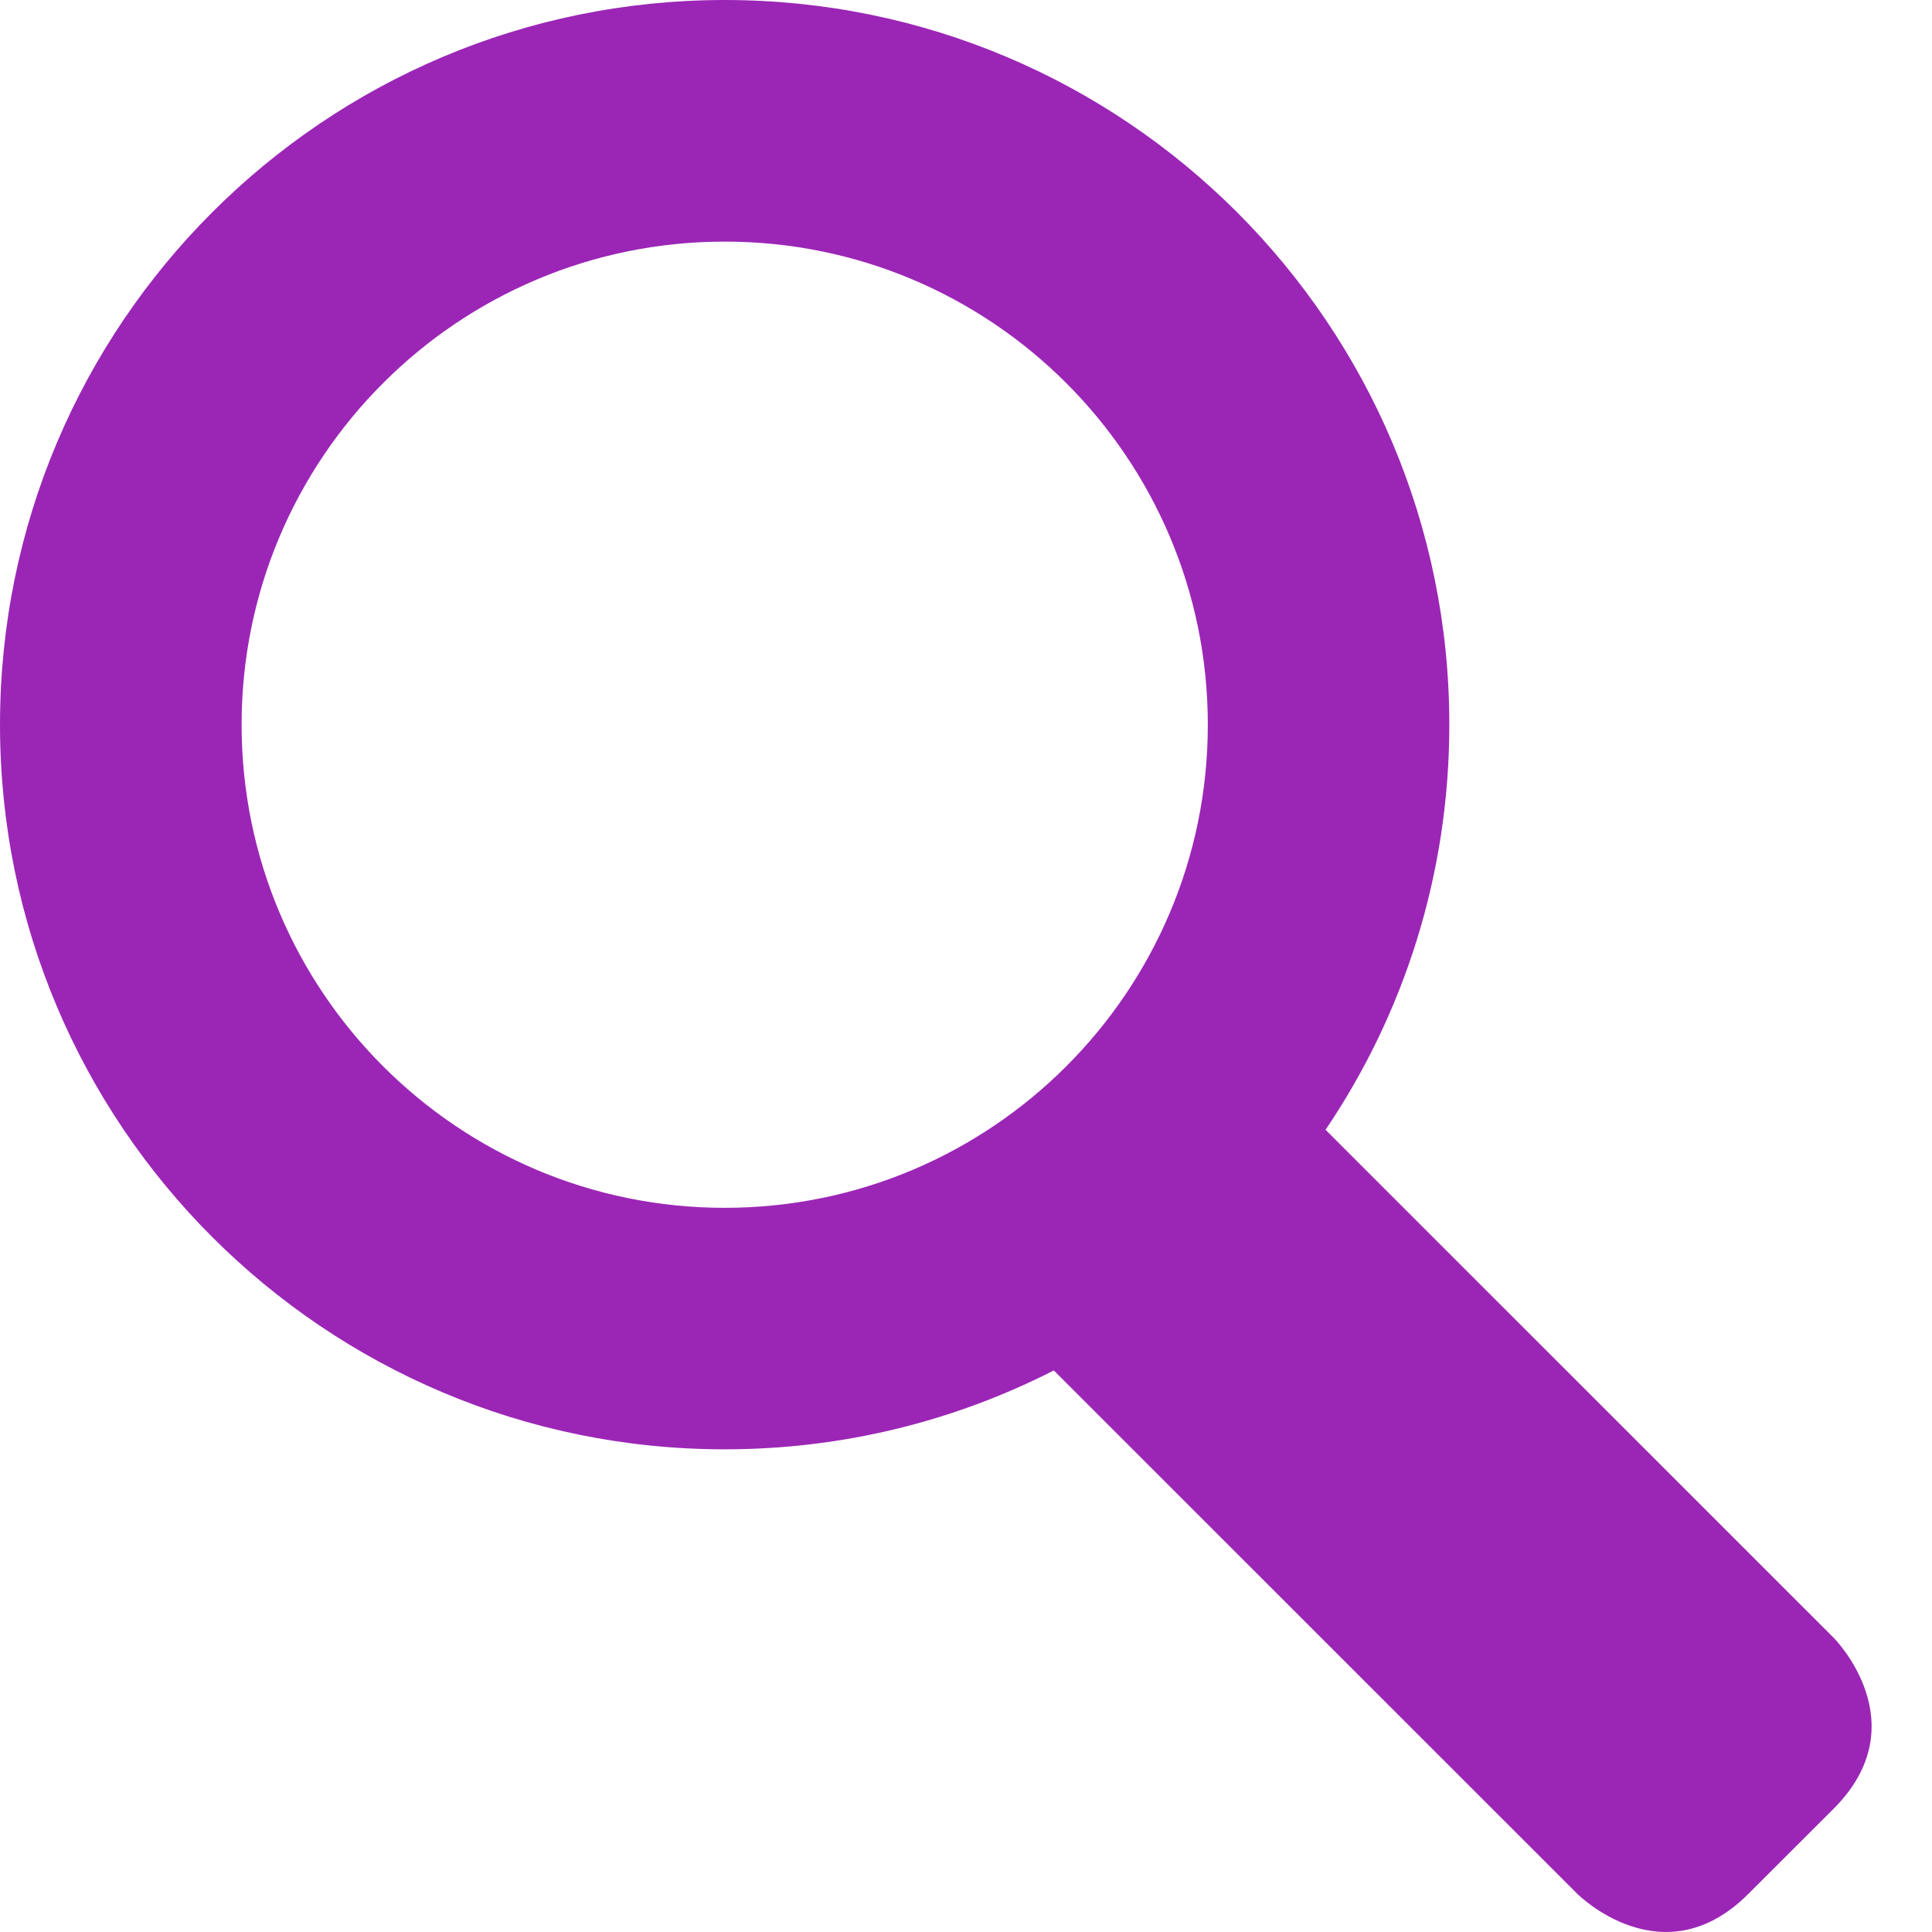
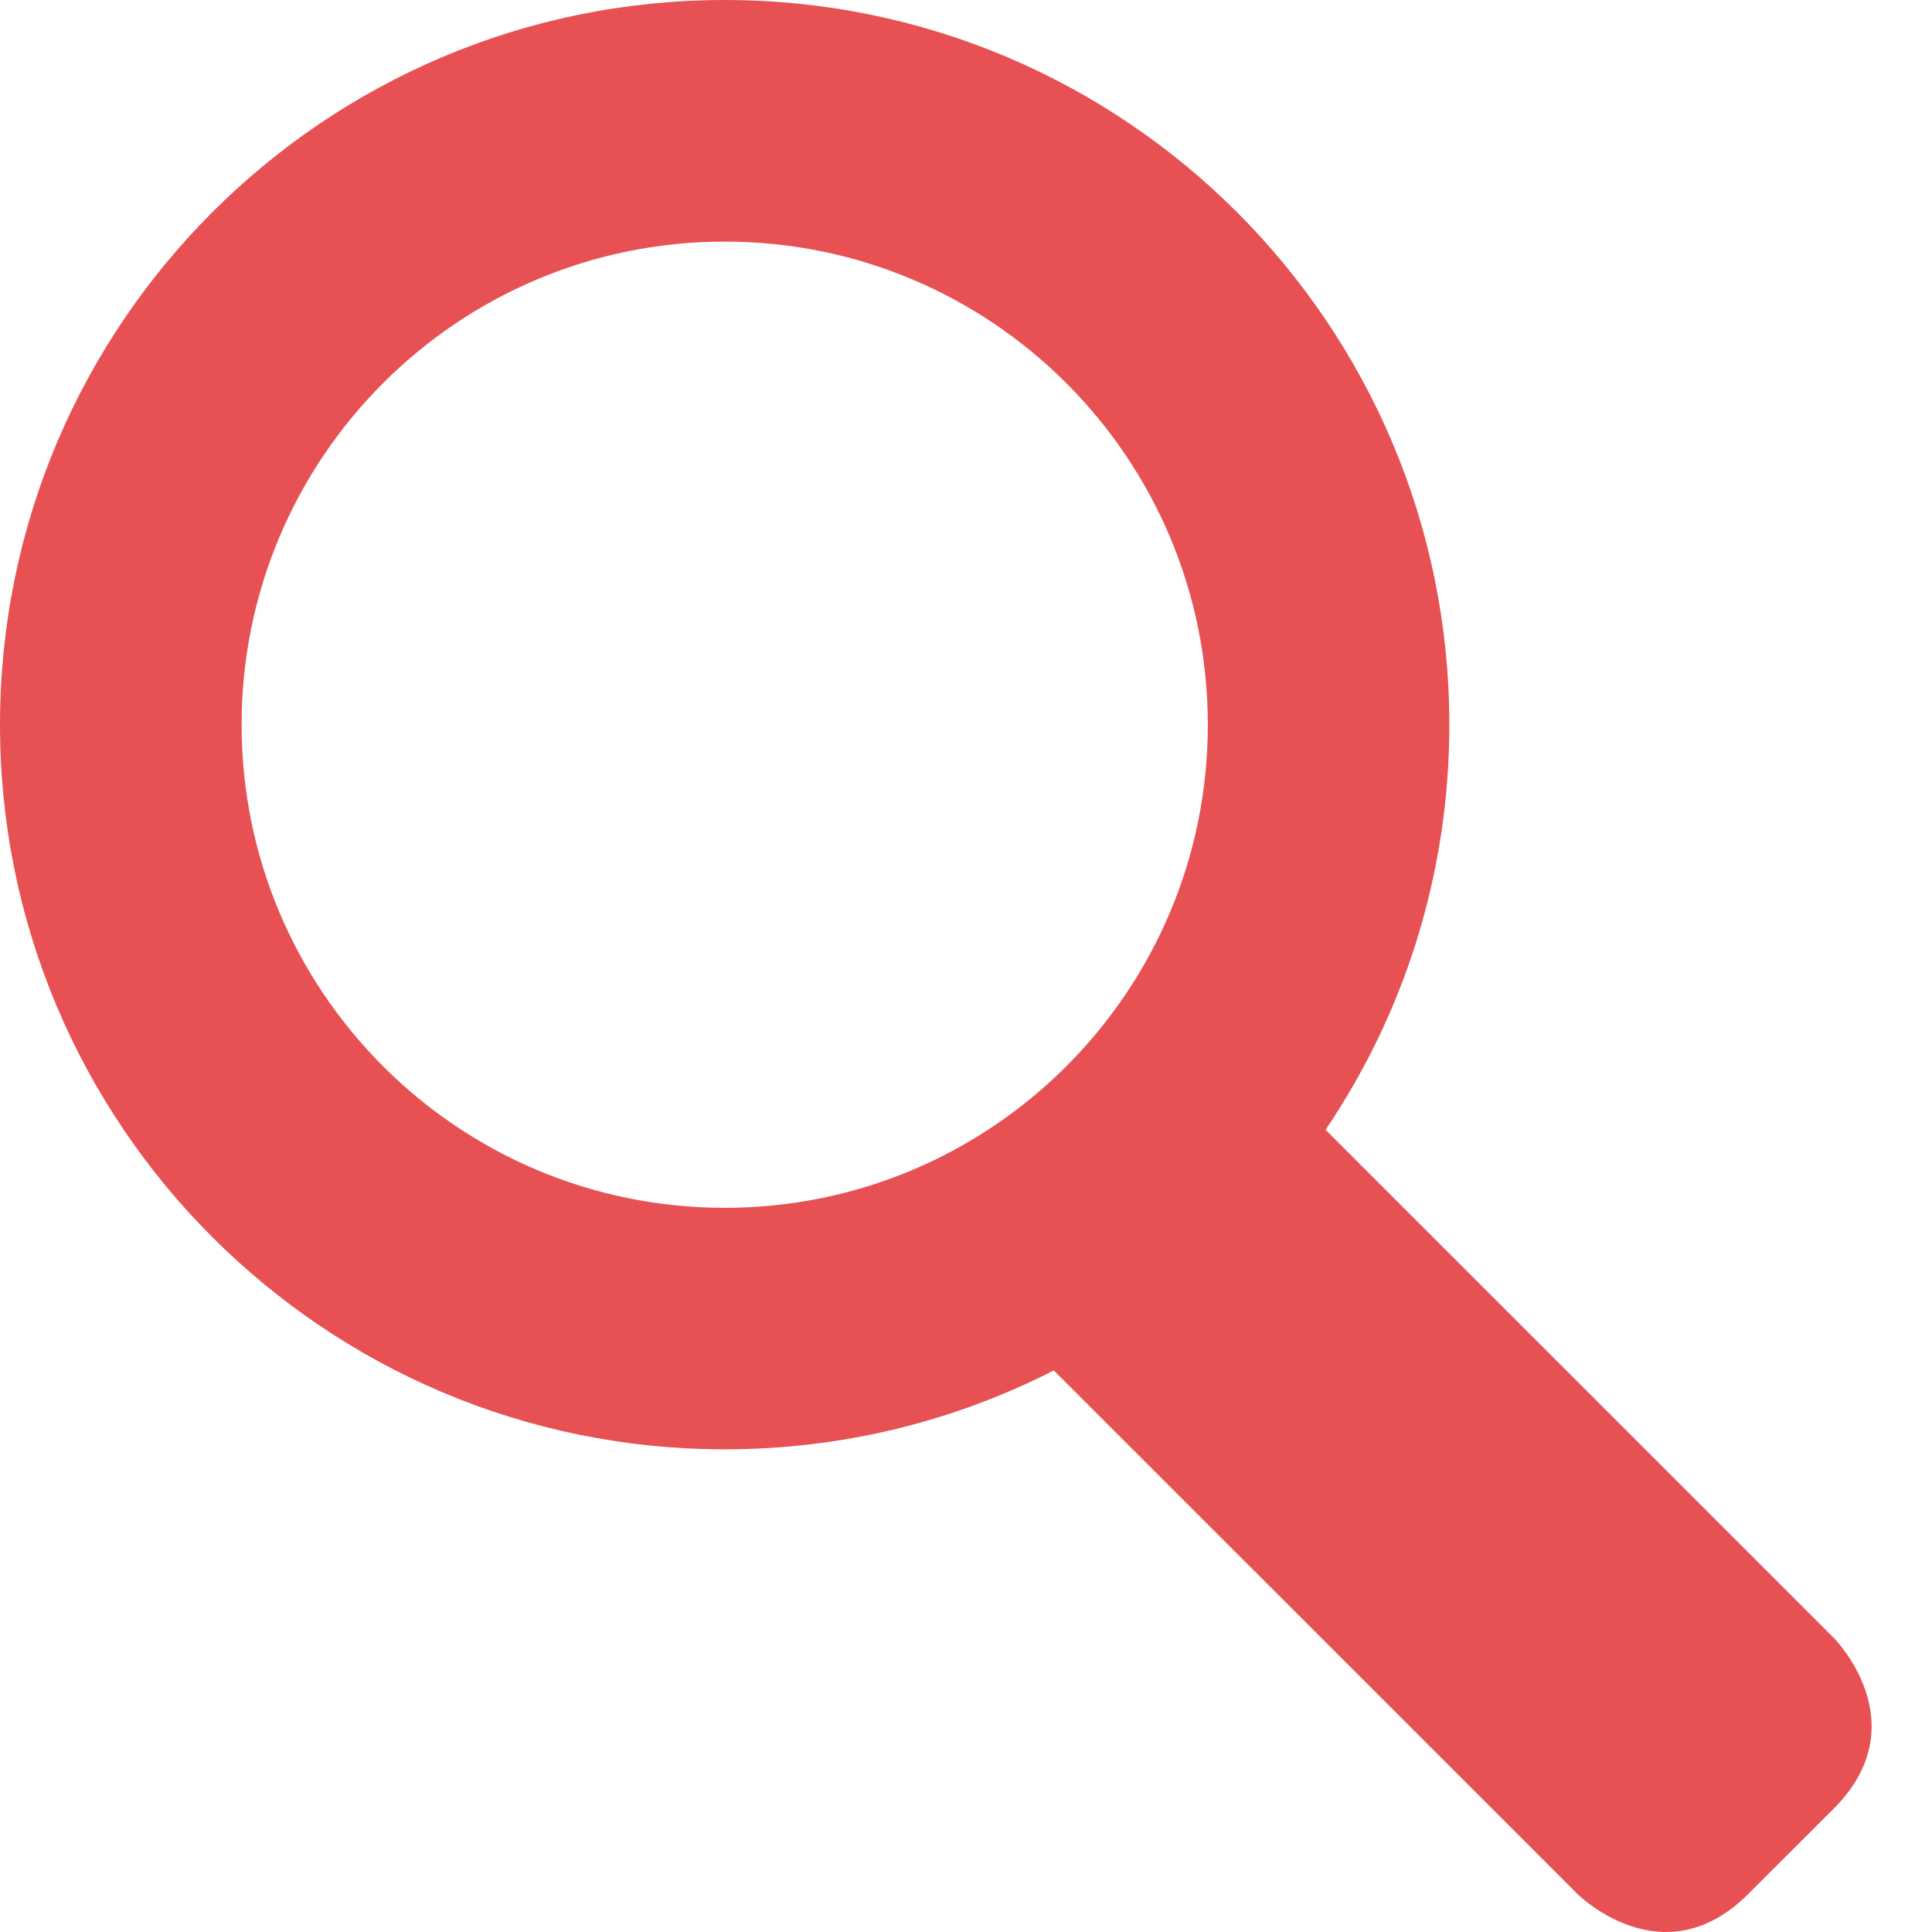
<svg xmlns="http://www.w3.org/2000/svg" width="18px" height="18px" viewBox="0 0 18 18" version="1.1">
  <defs />
  <g id="Page-1" stroke="none" stroke-width="1" fill="none" fill-rule="evenodd">
-     <g id="magnifier" fill-rule="nonzero" fill="#9B26B6">
+     <g id="magnifier" fill-rule="nonzero" fill="#E75153">
      <path d="M9.818,12.768 C8.898,13.238 7.856,13.503 6.752,13.503 C3.023,13.503 0,10.48 0,6.752 C0,3.023 3.023,0 6.752,0 C10.48,0 13.503,3.023 13.503,6.752 C13.503,8.15 13.078,9.449 12.35,10.526 L17.084,15.259 C17.084,15.259 17.879,16.055 17.084,16.851 L16.288,17.646 C15.492,18.442 14.697,17.646 14.697,17.646 L9.818,12.768 Z M2.251,6.752 C2.251,9.237 4.266,11.253 6.752,11.253 C9.237,11.253 11.253,9.237 11.253,6.752 C11.253,4.266 9.237,2.251 6.752,2.251 C4.266,2.251 2.251,4.266 2.251,6.752 Z" id="Shape" />
    </g>
  </g>
</svg>
